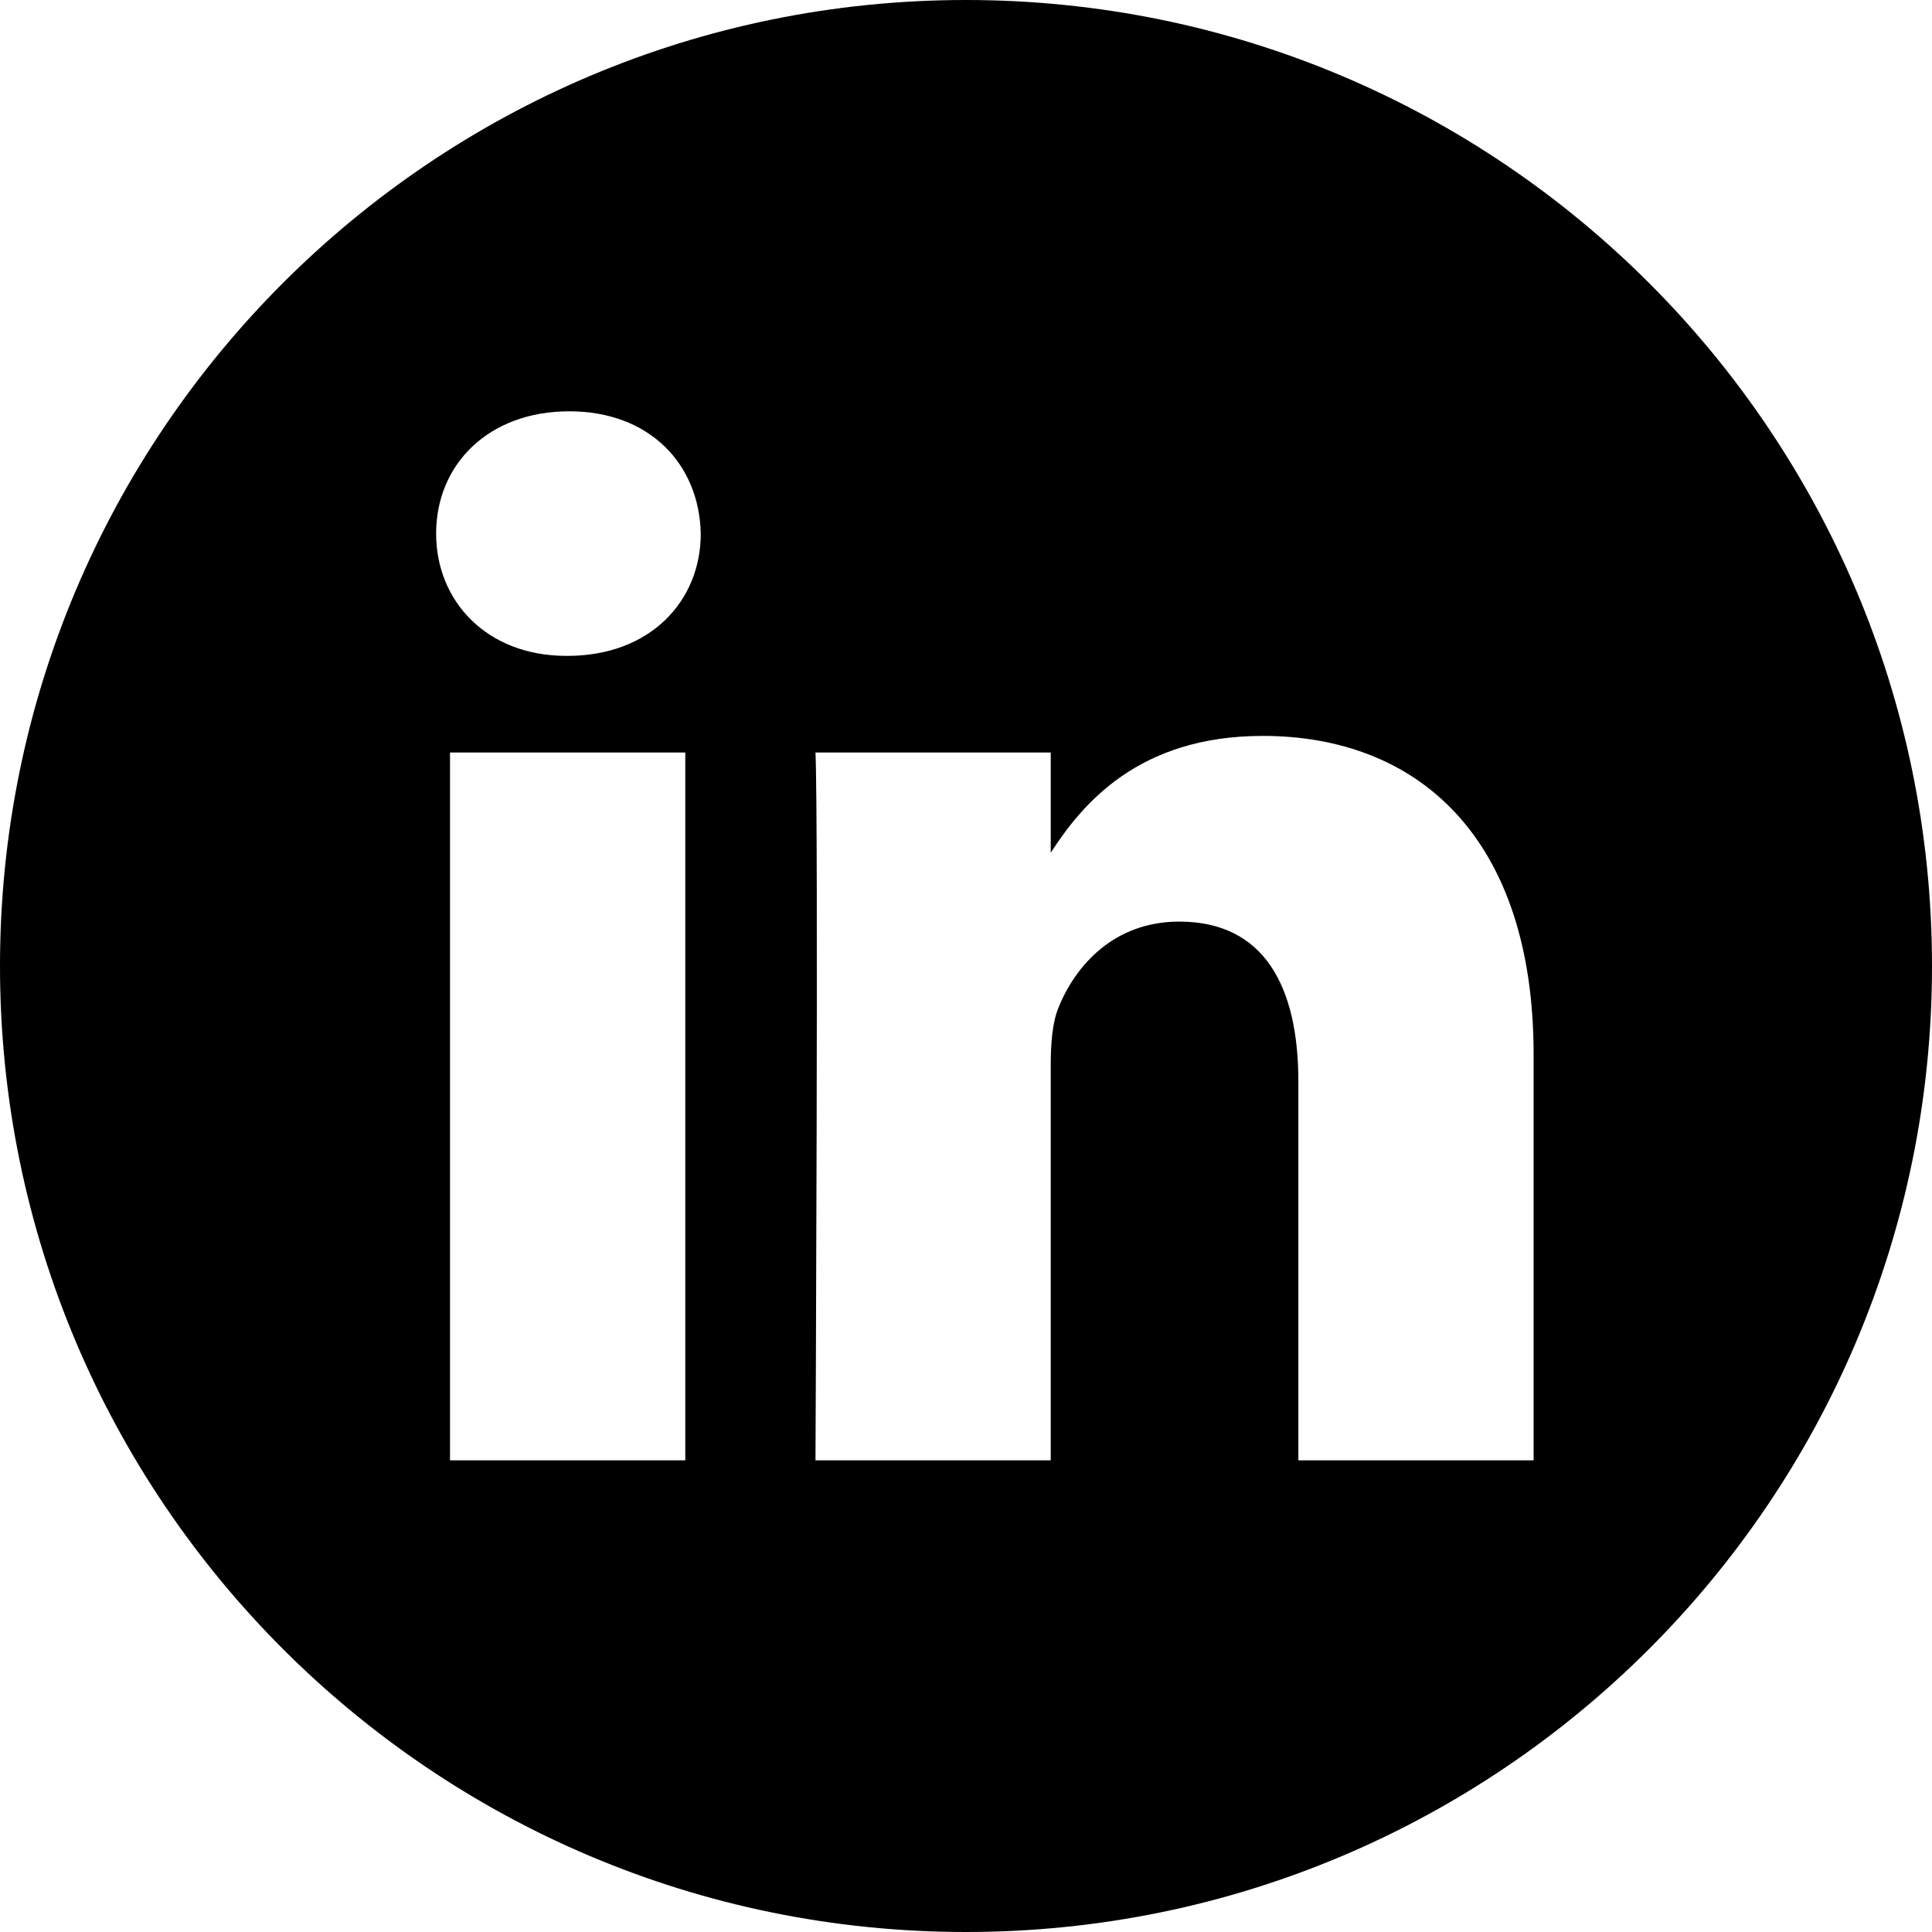
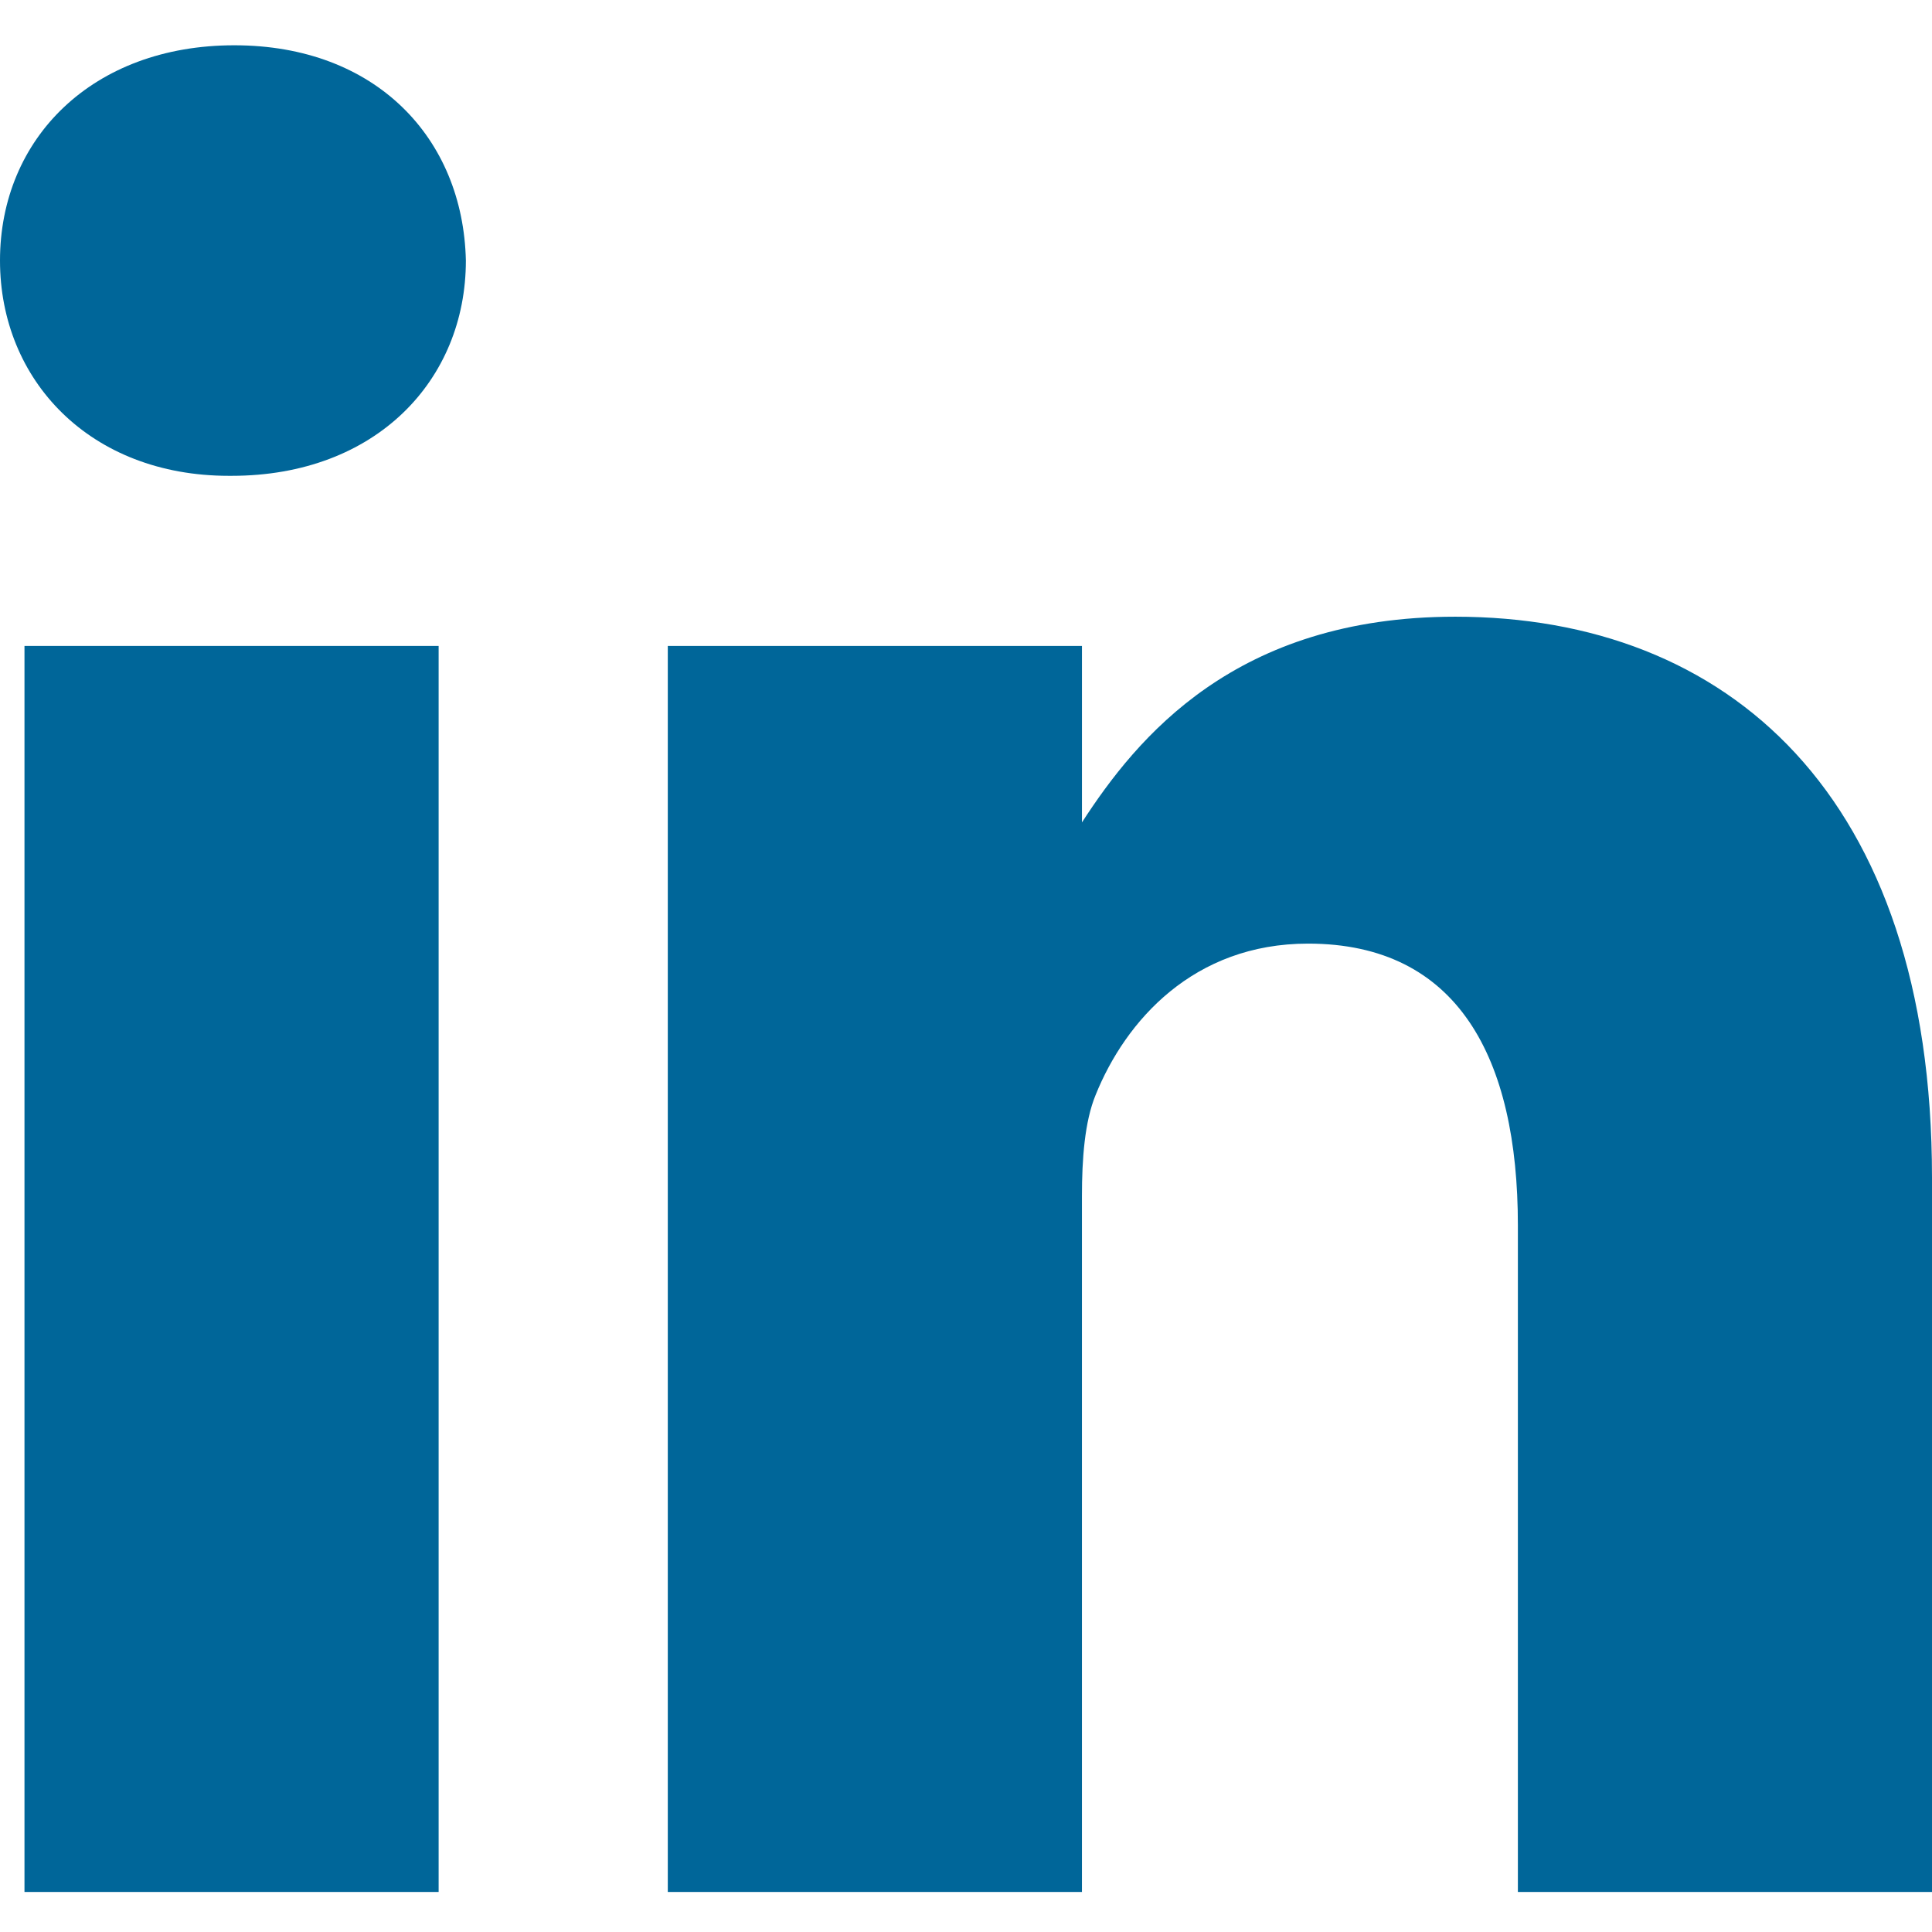
- <svg xmlns="http://www.w3.org/2000/svg" height="512pt" viewBox="0 0 512 512" width="512pt">
-   <path d="m256 0c-141.363 0-256 114.637-256 256s114.637 256 256 256 256-114.637 256-256-114.637-256-256-256zm-74.391 387h-62.348v-187.574h62.348zm-31.172-213.188h-.406c-20.922 0-34.453-14.402-34.453-32.402 0-18.406 13.945-32.41 35.273-32.41 21.328 0 34.453 14.004 34.859 32.41 0 18-13.531 32.402-35.273 32.402zm255.984 213.188h-62.34v-100.348c0-25.219-9.027-42.418-31.586-42.418-17.223 0-27.48 11.602-31.988 22.801-1.648 4.008-2.051 9.609-2.051 15.215v104.75h-62.344s.816-169.977 0-187.574h62.344v26.559c8.285-12.781 23.109-30.961 56.188-30.961 41.02 0 71.777 26.809 71.777 84.422zm0 0" />
+ <svg xmlns="http://www.w3.org/2000/svg" height="512pt" viewBox="0 -11 512 511" width="512pt">
+   <g fill="#069">
+     <path d="m6.488 159.684h109.754v330.207h-109.754zm0 0" />
+     <path d="m62.09.5c-37.543 0-62.09 24.652-62.09 57.055 0 31.688 23.816 57.043 60.648 57.043h.715c38.277 0 62.098-25.355 62.098-57.043-.715-32.402-23.82-57.055-61.371-57.055zm0 0" />
+     <path d="m385.645 151.934c-58.234 0-84.328 32.004-98.914 54.508v-46.758h-109.758v330.207h109.754v-184.402c0-9.871.715-19.727 3.613-26.785 7.934-19.715 25.992-40.137 56.312-40.137 39.715 0 55.602 30.281 55.602 74.672v176.652h109.746v-189.336c0-101.426-54.148-148.621-126.355-148.621zm0 0" />
+   </g>
</svg>
